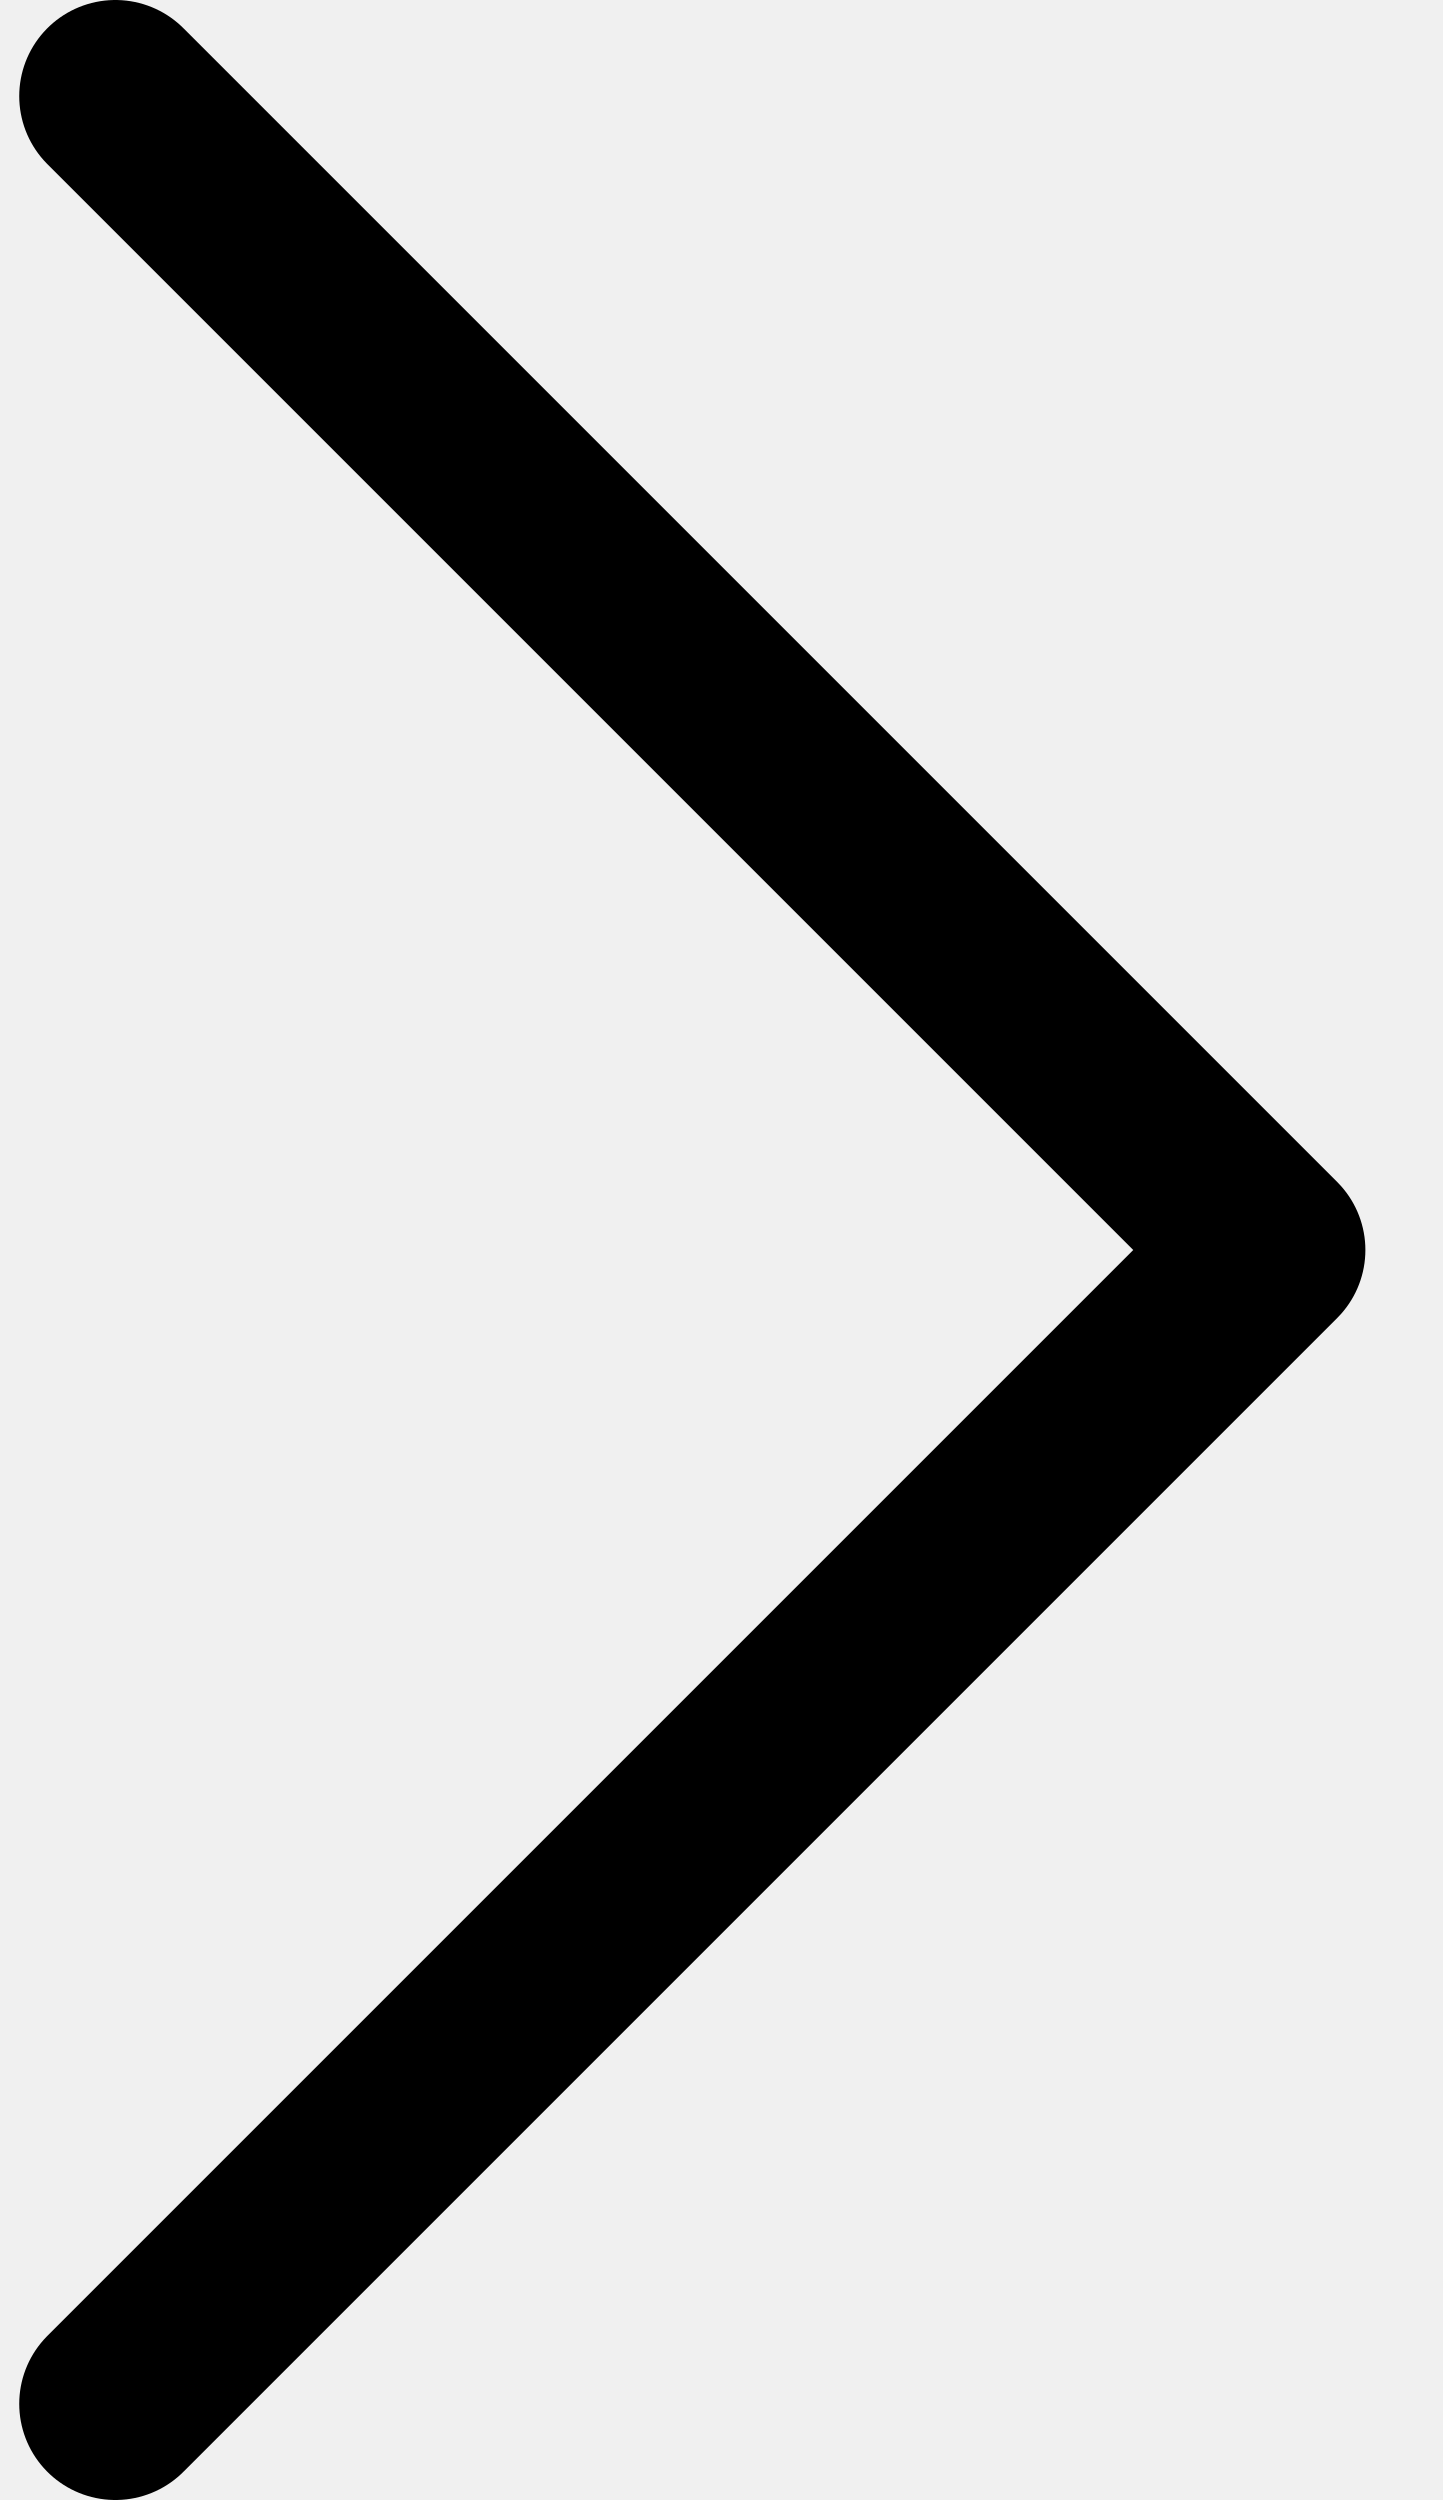
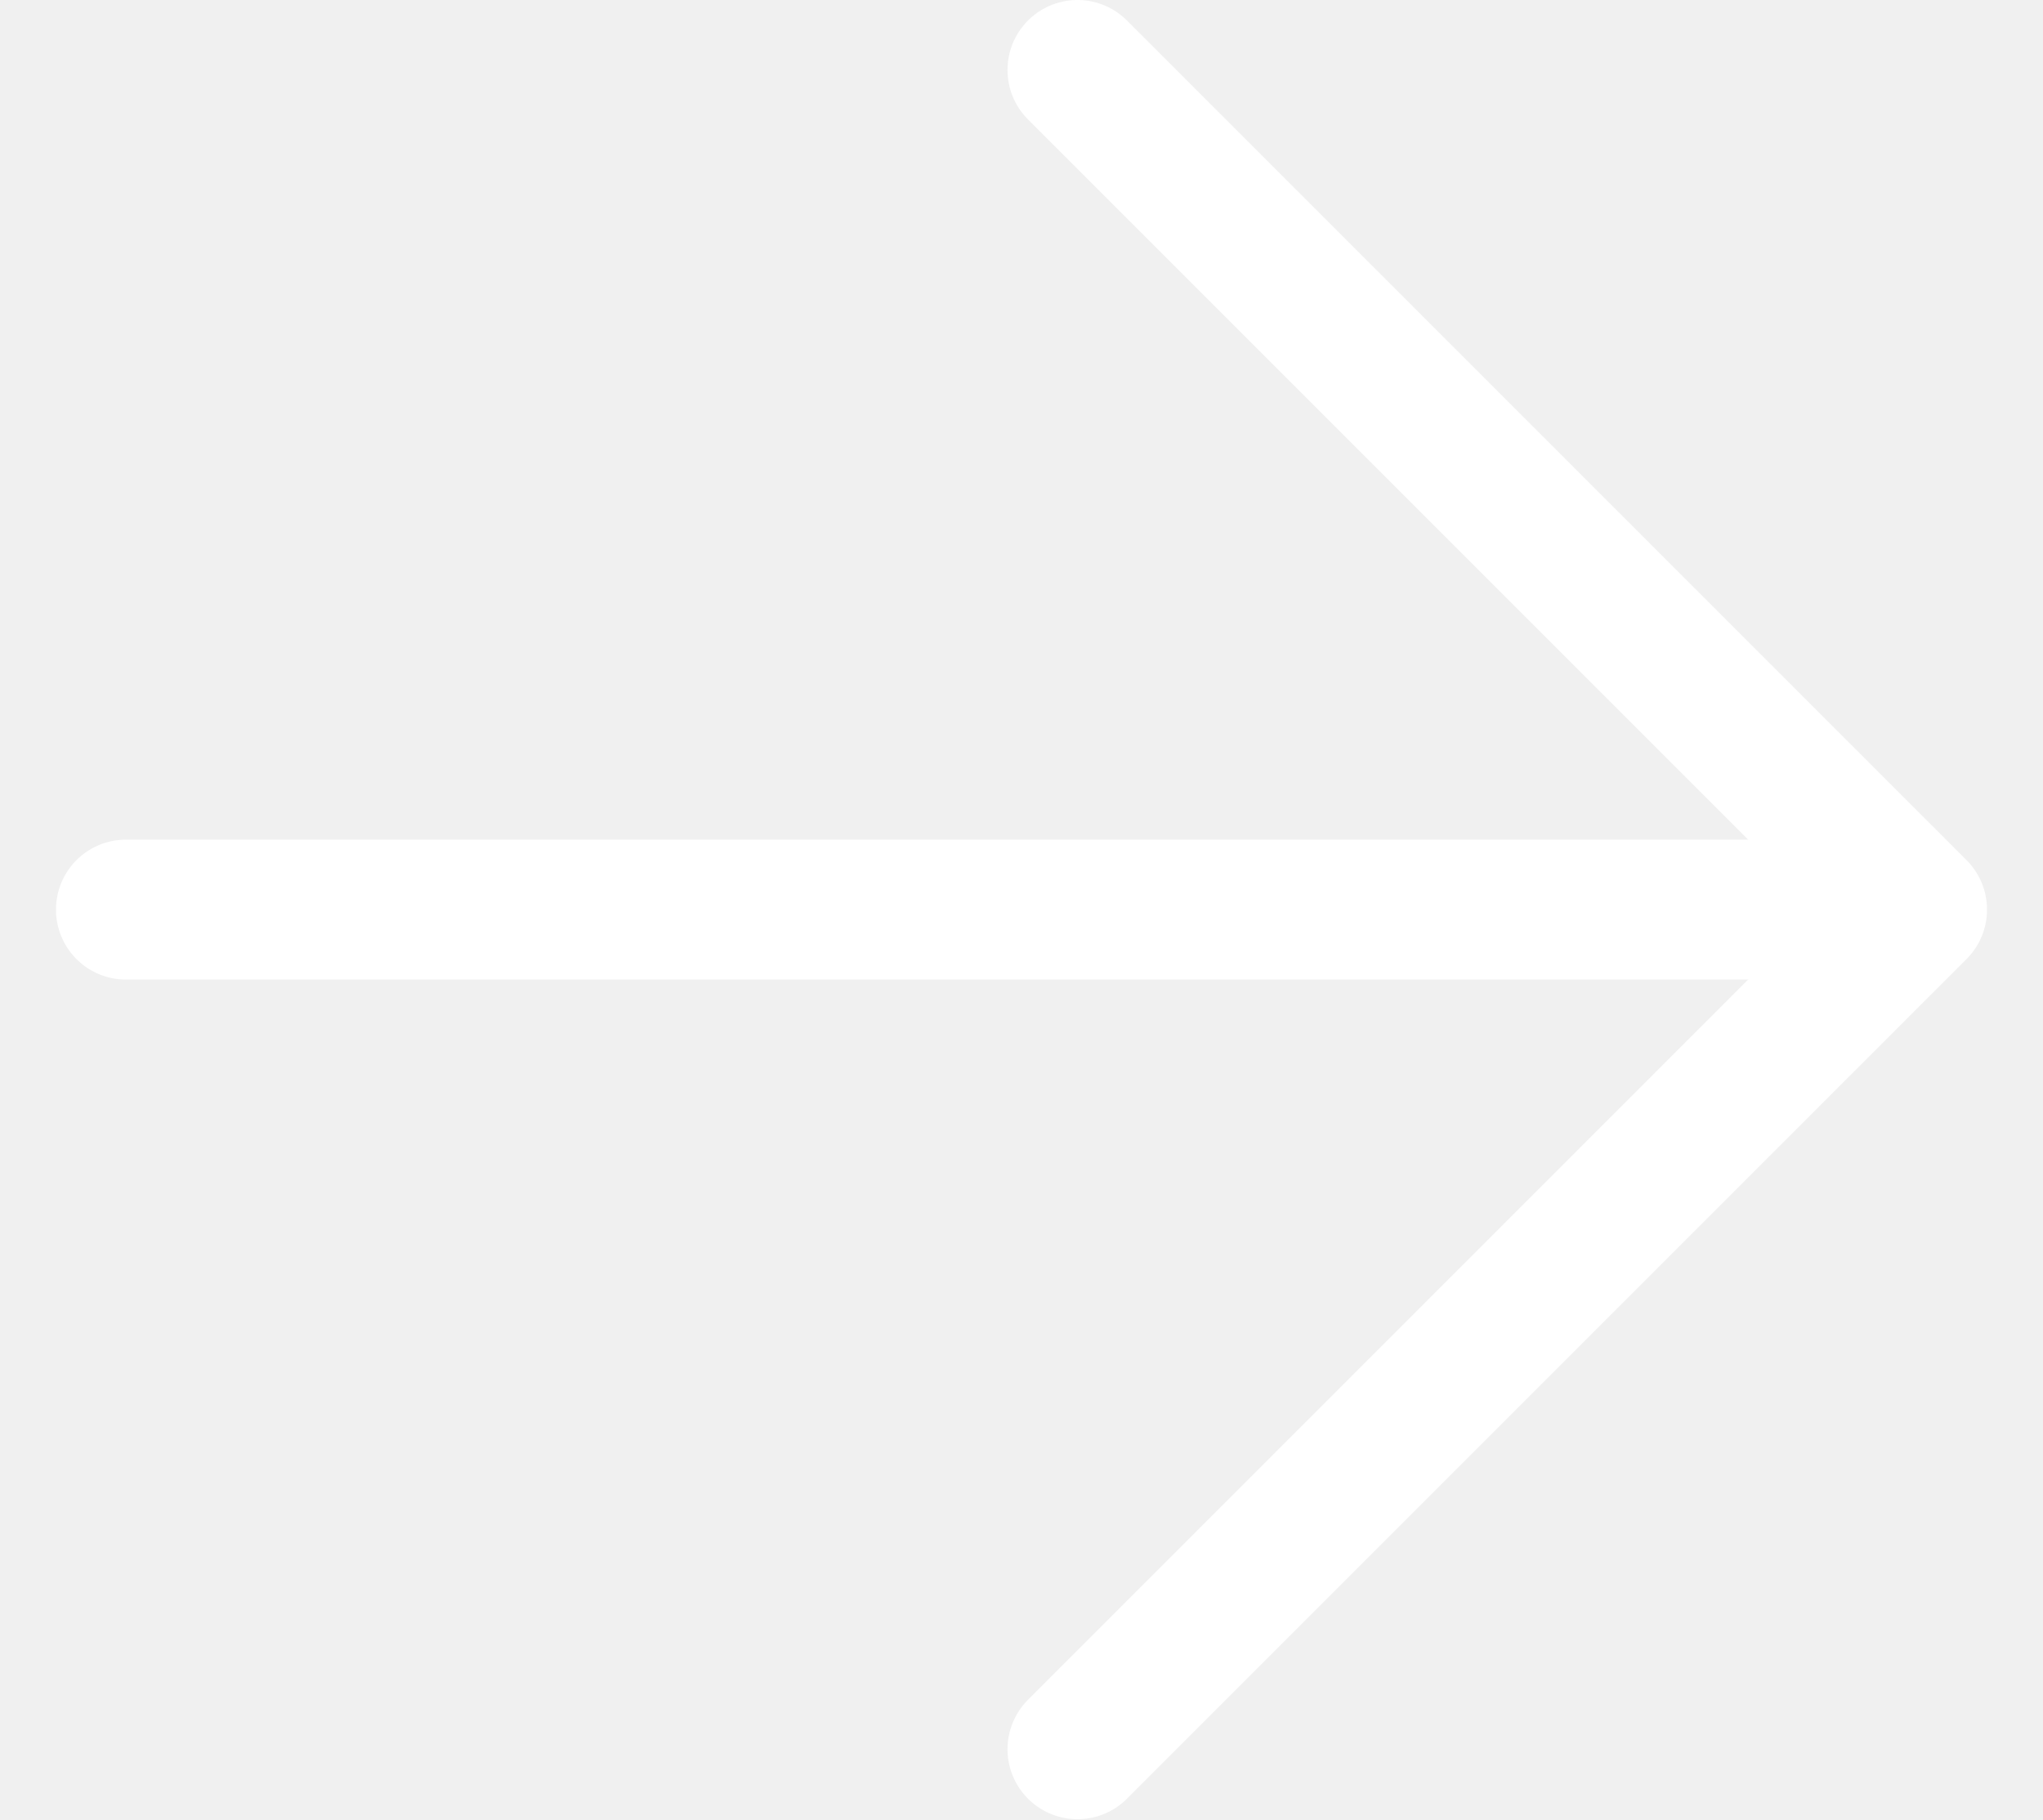
- <svg xmlns="http://www.w3.org/2000/svg" version="1.1" id="Слой_1" x="0px" y="0px" viewBox="0 0 15 26" style="enable-background:new 0 0 15 26;" xml:space="preserve">
+ <svg xmlns="http://www.w3.org/2000/svg" version="1.1" id="Слой_1" x="0px" y="0px" viewBox="0 0 29.2 26" style="enable-background:new 0 0 29.2 26;" xml:space="preserve">
  <style type="text/css">
- 	.st0{fill:none;stroke:#000000;stroke-width:2;stroke-linecap:round;stroke-linejoin:round;}
+ 	.st0{fill:none;stroke:#FFFFFF;stroke-width:2;stroke-linecap:round;stroke-linejoin:round;}
</style>
-   <path class="st0" d="M1.2,1l12,12l-12,12" />
+   <path class="st0" d="M15.4,1l12,12l-12,12" />
+   <line class="st0" x1="1.8" y1="13" x2="26.7" y2="13" />
</svg>
